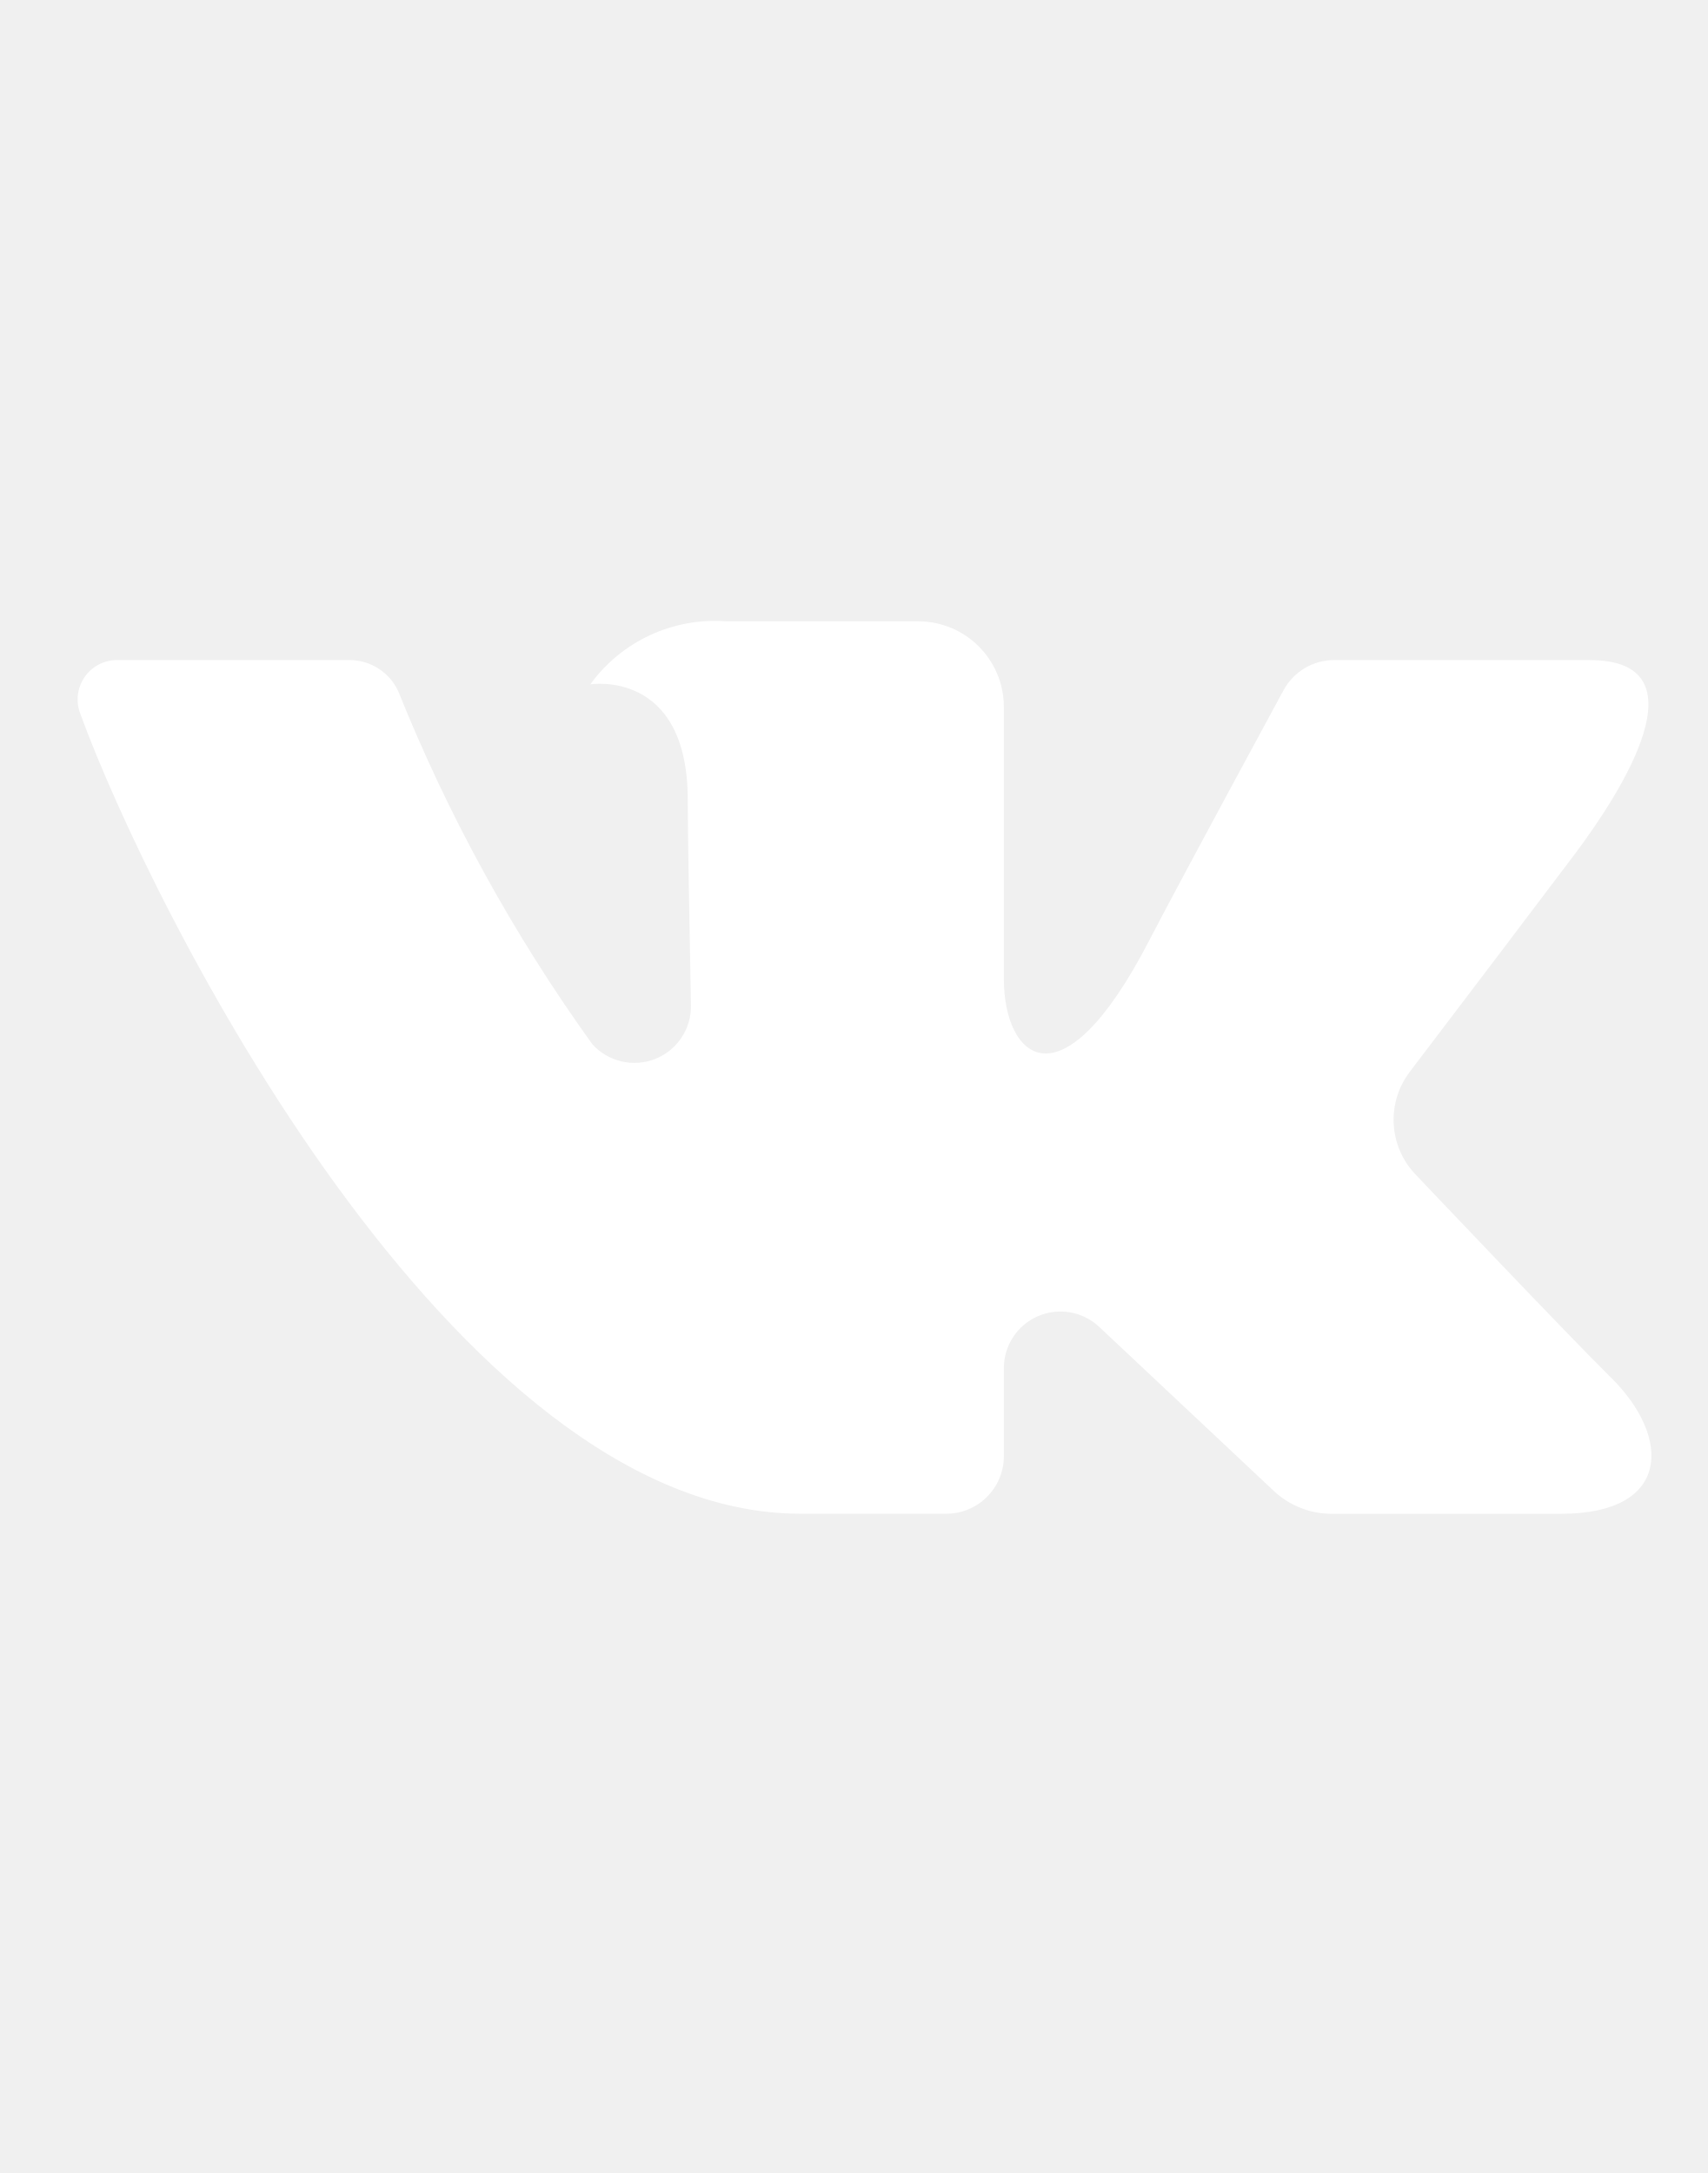
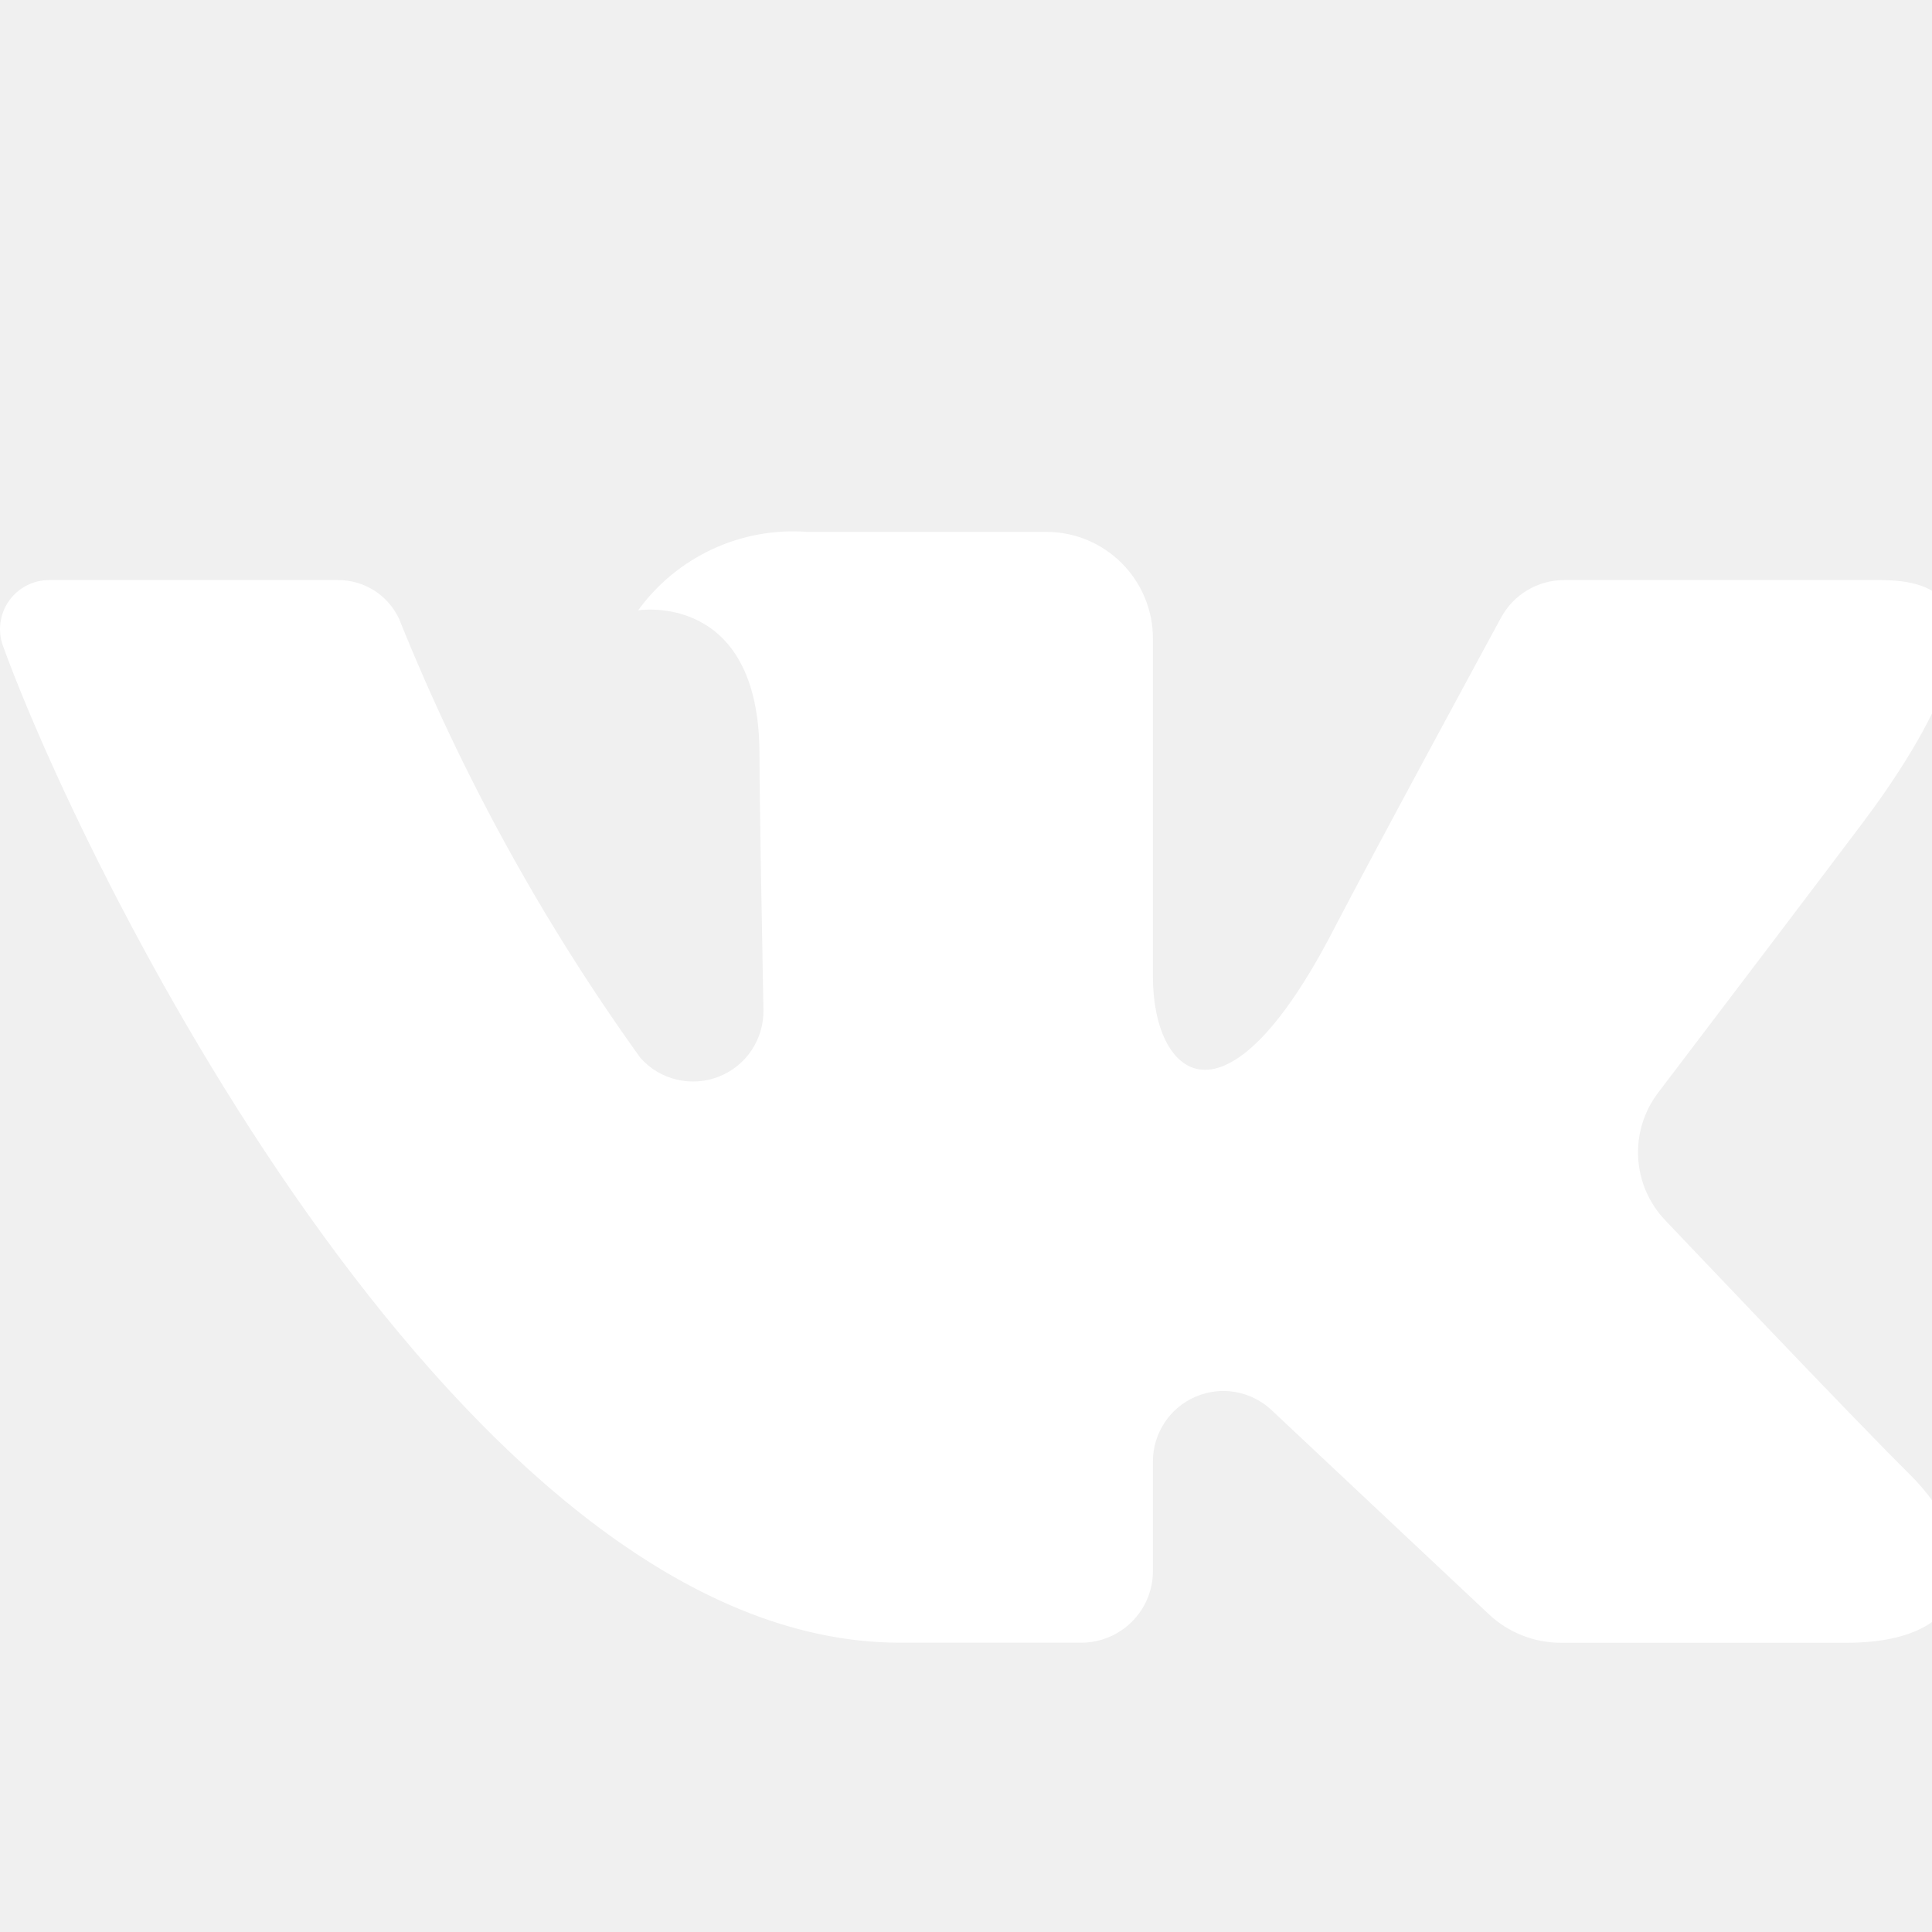
- <svg xmlns="http://www.w3.org/2000/svg" width="22" height="28">
+ <svg xmlns="http://www.w3.org/2000/svg" width="20" height="20">
  <g>
-     <rect fill="none" id="canvas_background" height="30" width="24" y="-1" x="-1" />
+     <rect fill="none" id="canvas_background" height="22" width="22" y="-1" x="-1" />
  </g>
  <g>
-     <path fill="#ffffff" id="svg_1" d="m20.482,8.505l-3.29,0a0.743,0.743 0 0 0 -0.655,0.392s-1.312,2.417 -1.734,3.231c-1.134,2.19 -1.868,1.502 -1.868,0.486l0,-3.504a1.104,1.104 0 0 0 -1.104,-1.104l-2.474,0a1.982,1.982 0 0 0 -1.751,0.812s1.256,-0.203 1.256,1.49c0,0.42 0.022,1.627 0.041,2.64a0.729,0.729 0 0 1 -1.273,0.504a21.54,21.54 0 0 1 -2.498,-4.544a0.693,0.693 0 0 0 -0.63,-0.403c-0.714,0 -2.142,0 -2.99,0a0.508,0.508 0 0 0 -0.48,0.685c0.908,2.49 4.818,10.315 9.282,10.315l1.879,0a0.742,0.742 0 0 0 0.742,-0.742l0,-1.134a0.729,0.729 0 0 1 1.229,-0.531l2.249,2.113a1.089,1.089 0 0 0 0.746,0.295l2.953,0c1.424,0 1.424,-0.988 0.648,-1.753c-0.546,-0.538 -2.518,-2.617 -2.518,-2.617a1.019,1.019 0 0 1 -0.078,-1.323c0.637,-0.839 1.68,-2.212 2.122,-2.8c0.604,-0.804 1.698,-2.507 0.199,-2.507z" />
+     <path fill="#ffffff" id="svg_1" d="m19.482,6.005l-3.29,0a0.743,0.743 0 0 0 -0.655,0.392s-1.312,2.417 -1.734,3.231c-1.134,2.19 -1.868,1.502 -1.868,0.486l0,-3.504a1.104,1.104 0 0 0 -1.104,-1.104l-2.474,0a1.982,1.982 0 0 0 -1.751,0.812s1.256,-0.203 1.256,1.49c0,0.42 0.022,1.627 0.041,2.64a0.729,0.729 0 0 1 -1.273,0.504a21.54,21.54 0 0 1 -2.498,-4.544a0.693,0.693 0 0 0 -0.63,-0.403c-0.714,0 -2.142,0 -2.99,0a0.508,0.508 0 0 0 -0.48,0.685c0.908,2.49 4.818,10.315 9.282,10.315l1.879,0a0.742,0.742 0 0 0 0.742,-0.742l0,-1.134a0.729,0.729 0 0 1 1.229,-0.531l2.249,2.113a1.089,1.089 0 0 0 0.746,0.295l2.953,0c1.424,0 1.424,-0.988 0.648,-1.753c-0.546,-0.538 -2.518,-2.617 -2.518,-2.617a1.019,1.019 0 0 1 -0.078,-1.323c0.637,-0.839 1.68,-2.212 2.122,-2.8c0.604,-0.804 1.698,-2.507 0.199,-2.507z" />
  </g>
</svg>
